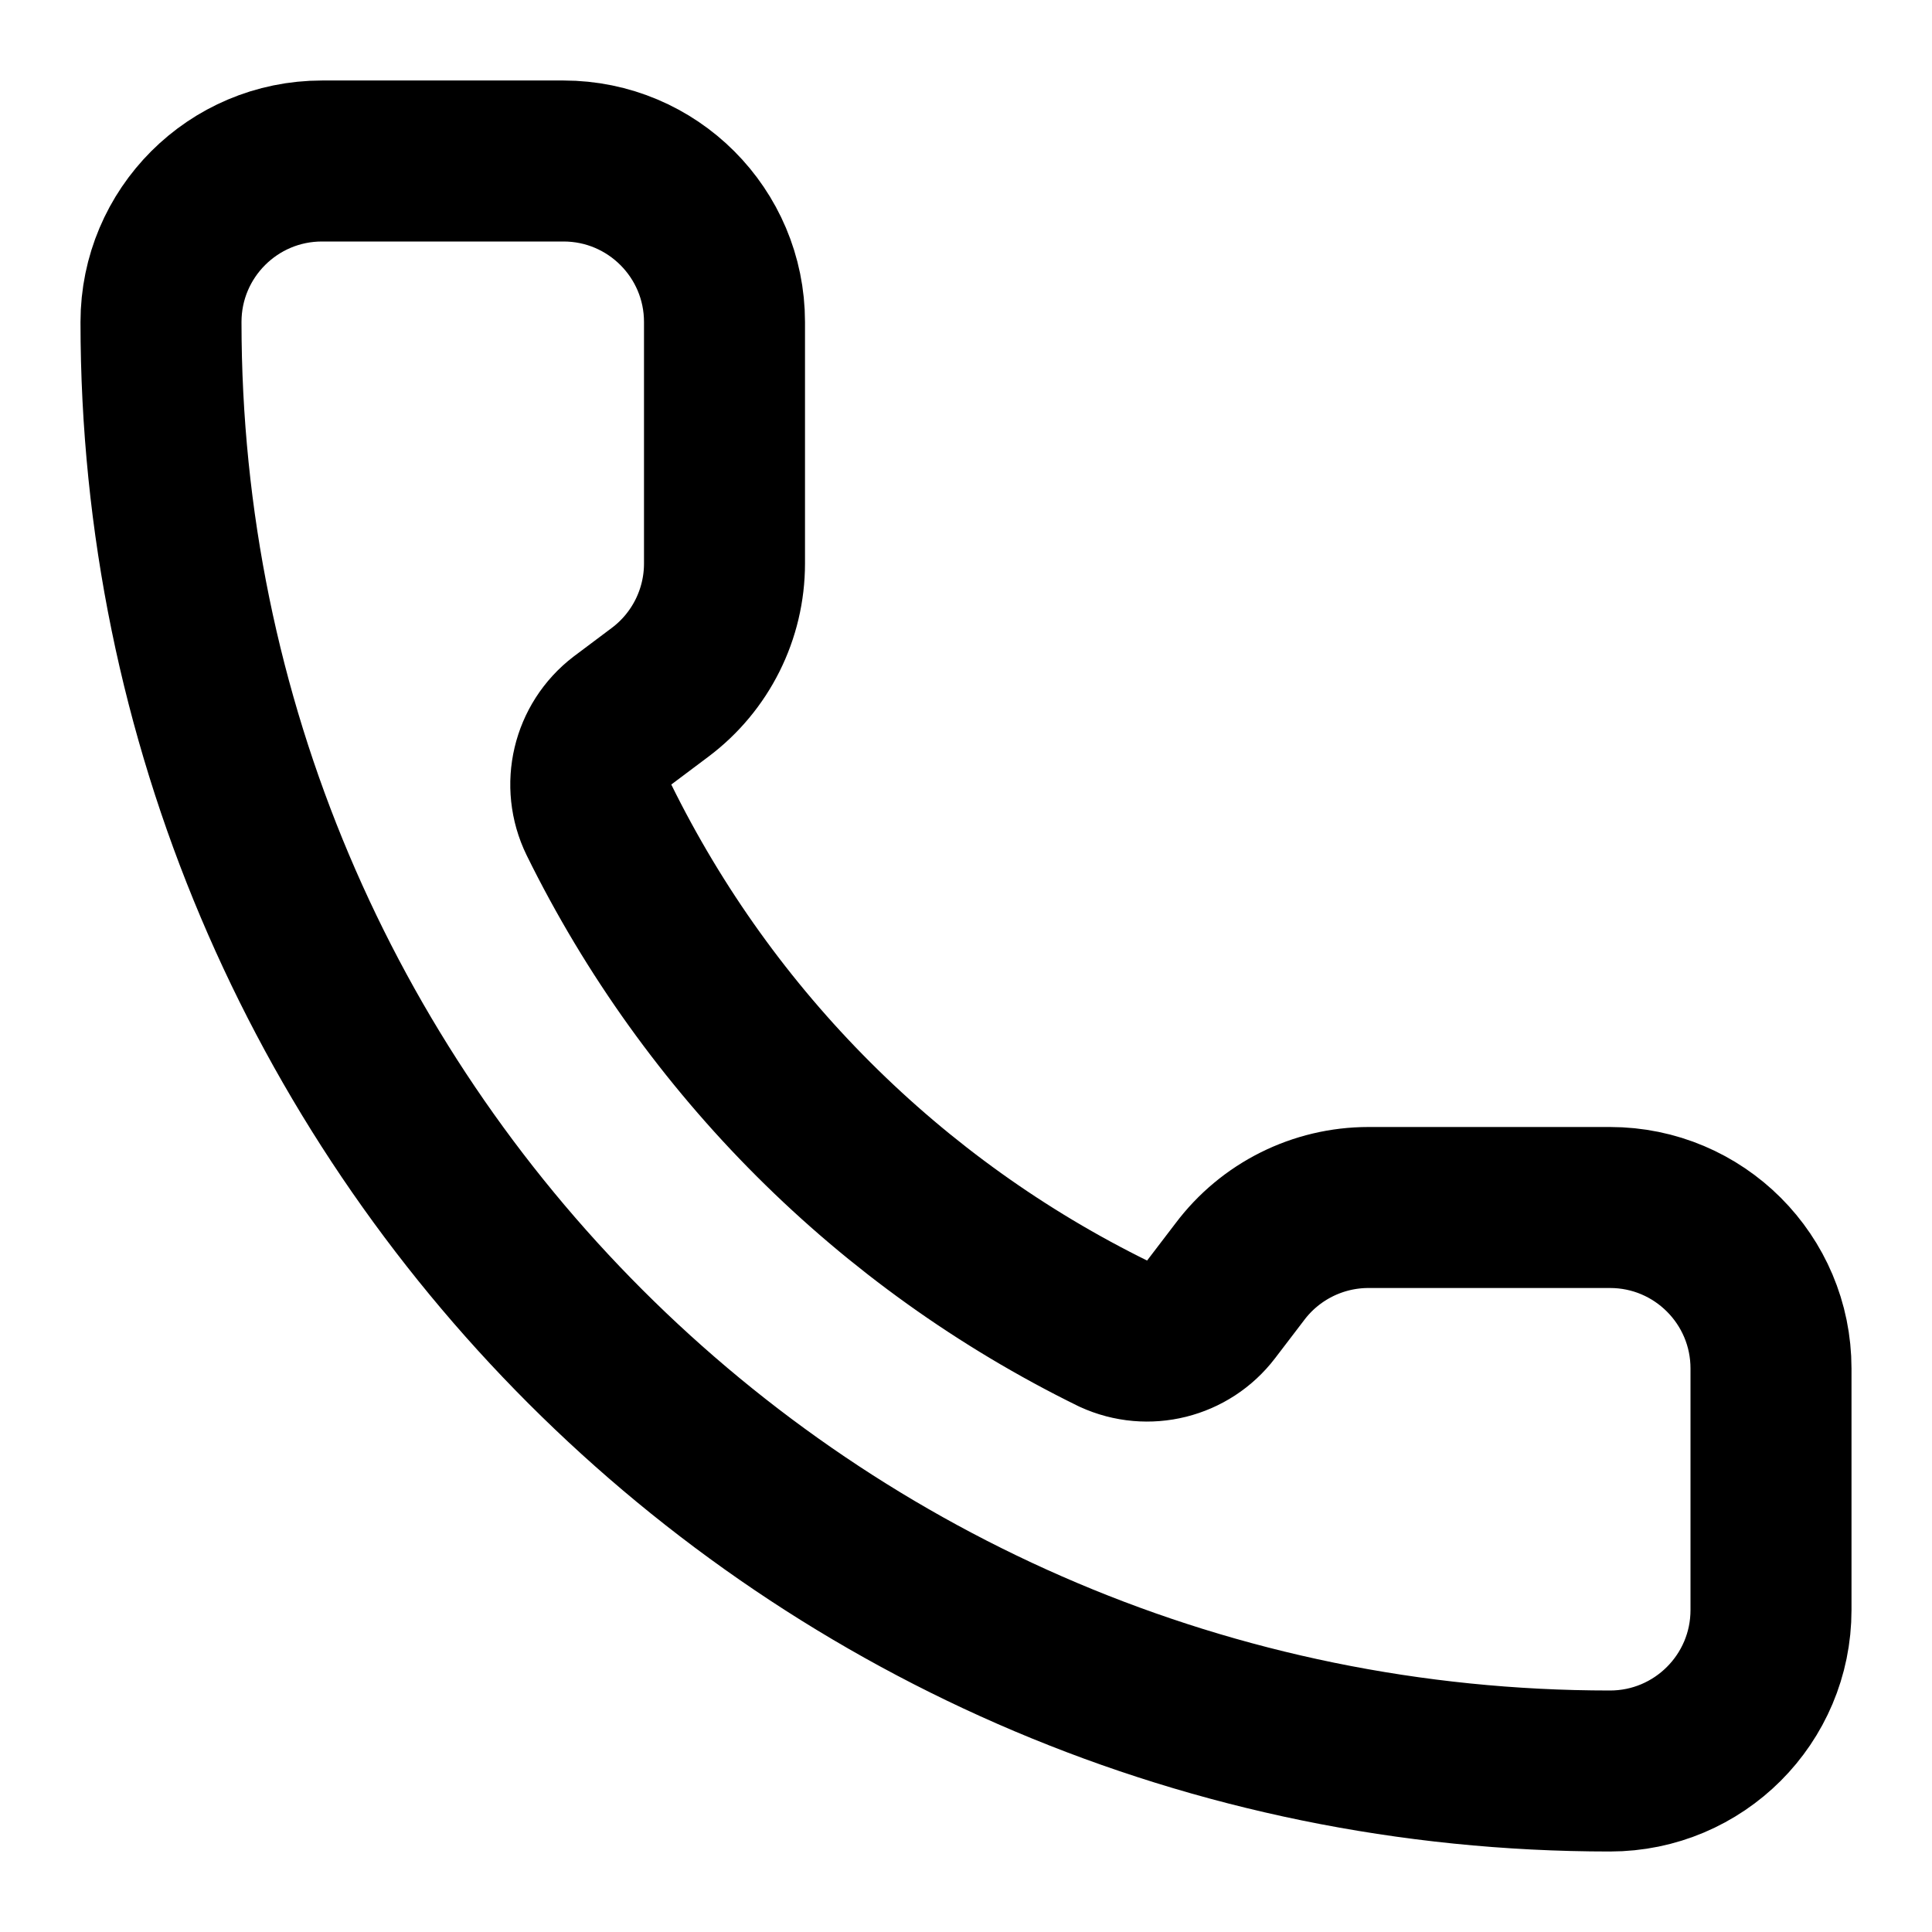
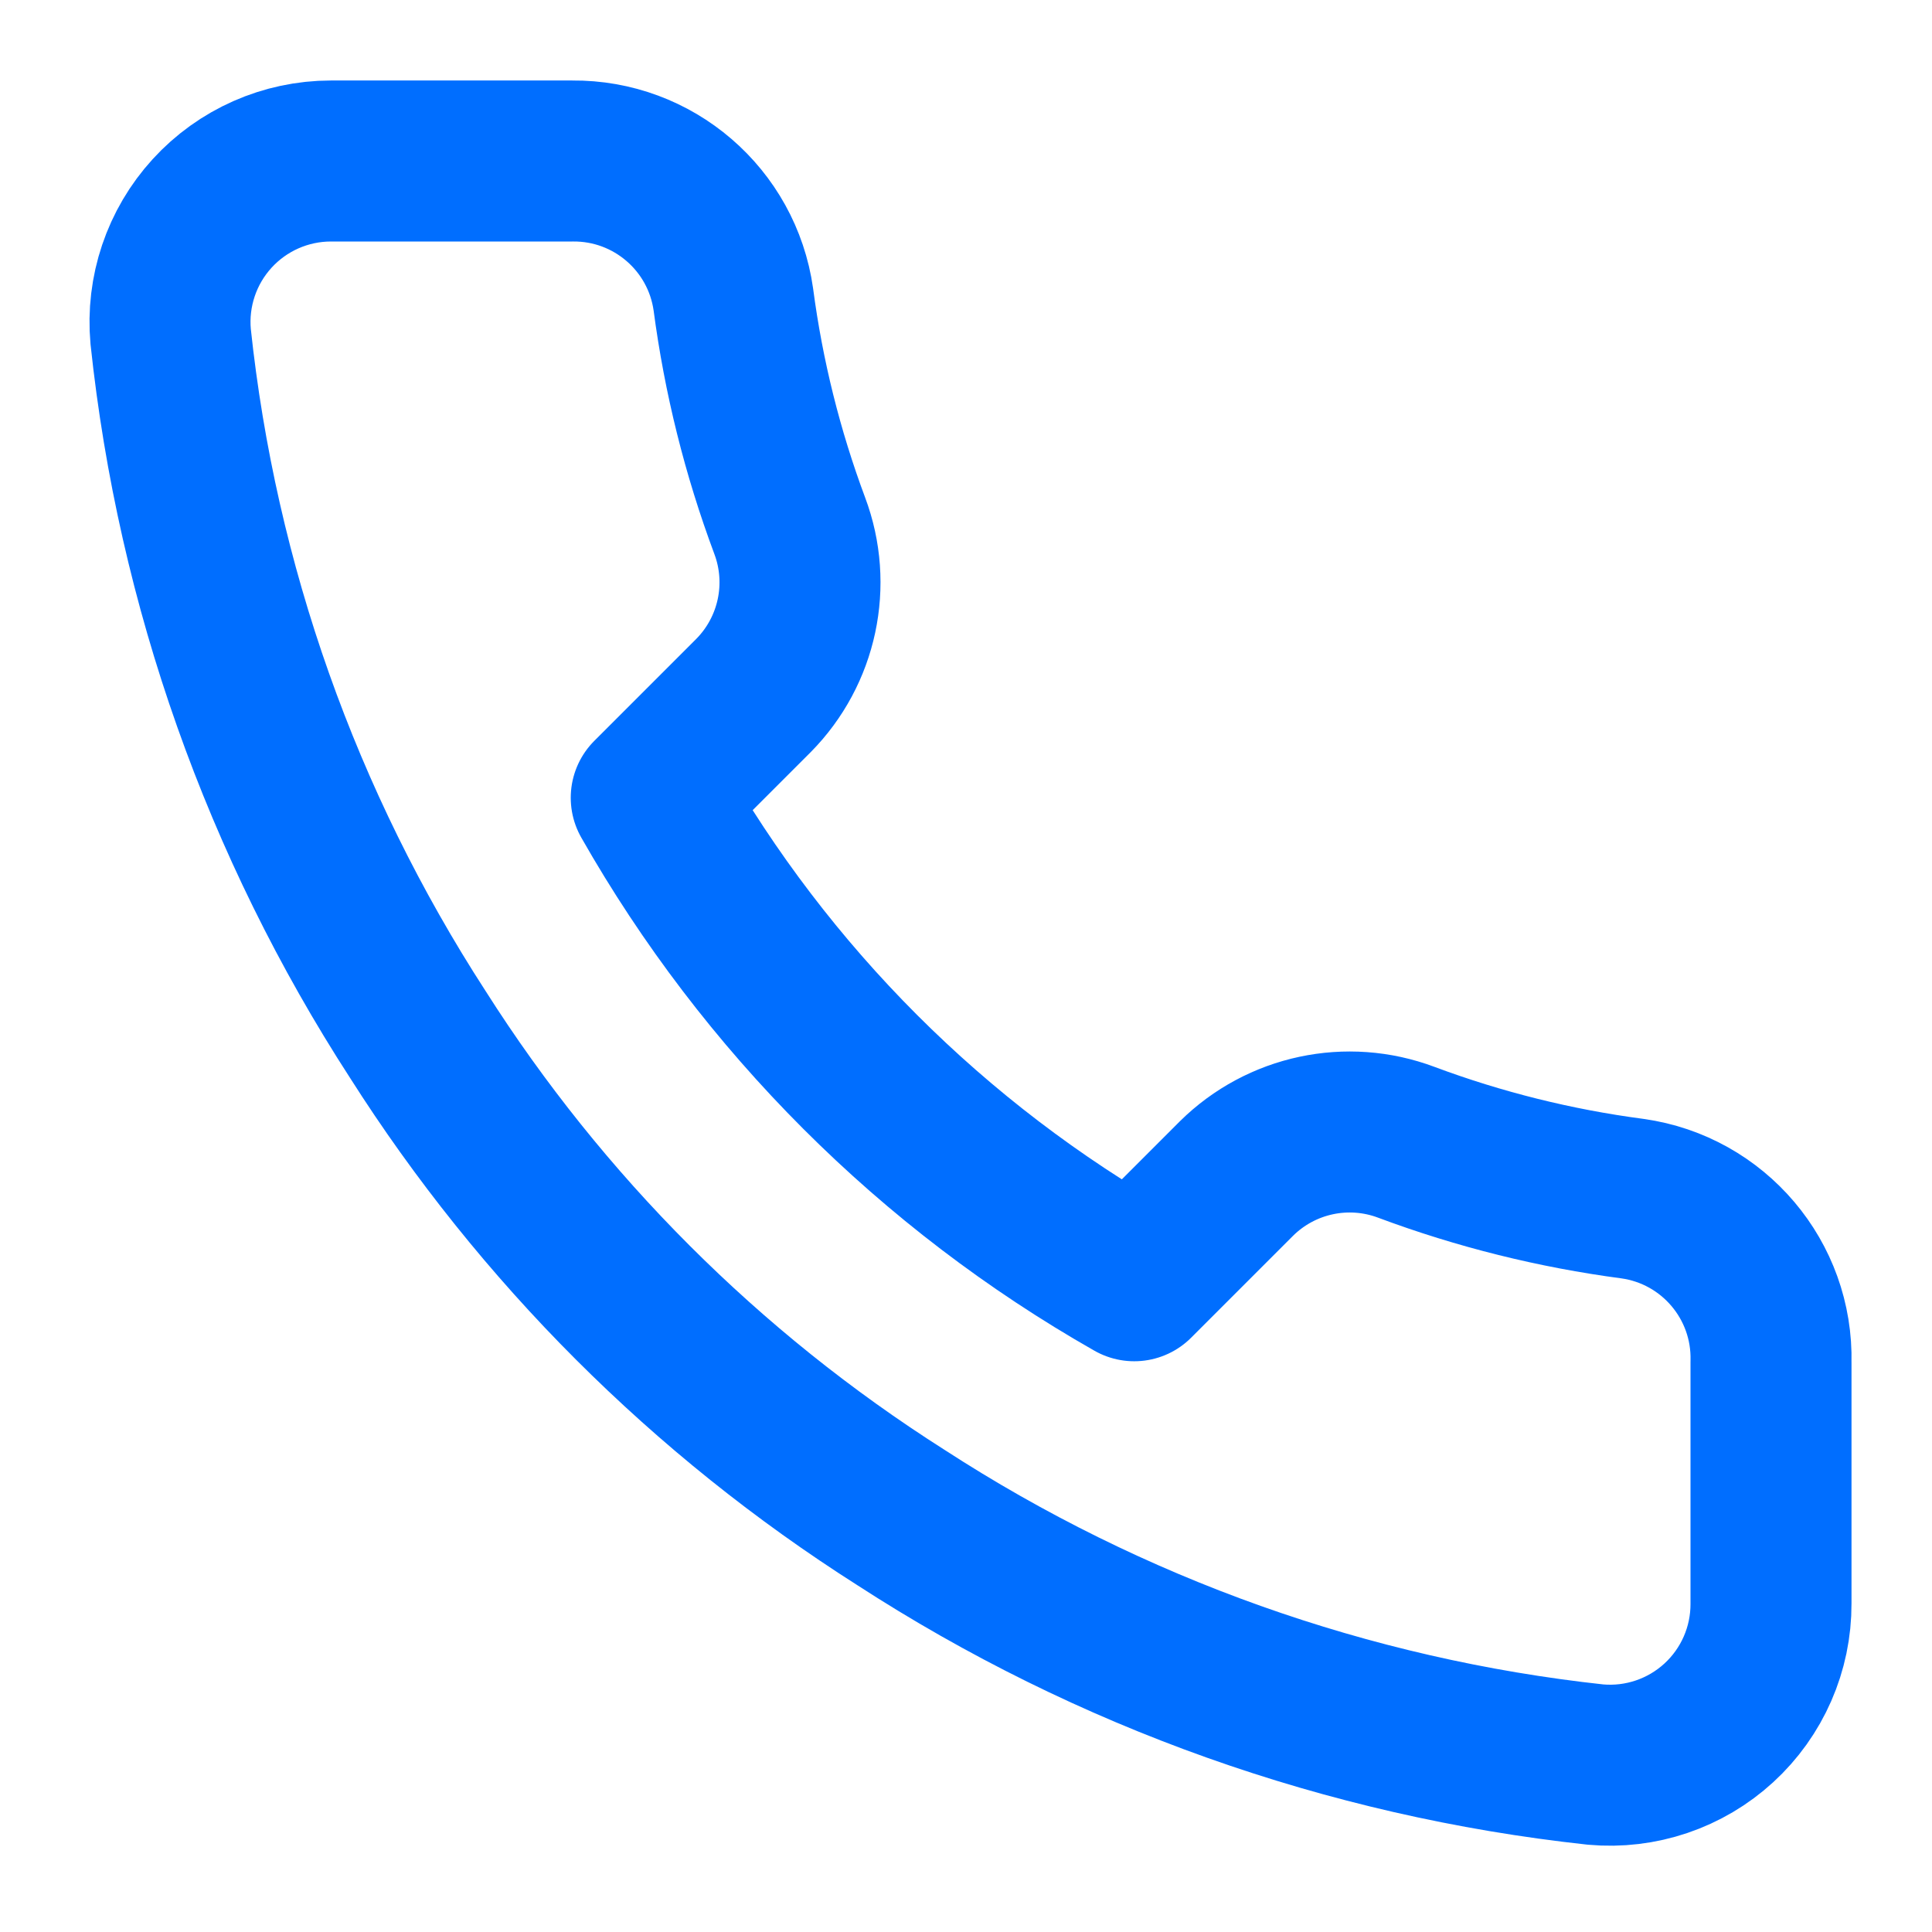
- <svg xmlns="http://www.w3.org/2000/svg" class="lucide lucide-phone" width="24" height="24" viewBox="0 0 24 24" fill="none" stroke="currentColor" stroke-width="2" stroke-linecap="round" stroke-linejoin="round">
-   <path d="M13.832 16.568a1 1 0 0 0 1.213-.303l.355-.465A2 2 0 0 1 17 15h3a2 2 0 0 1 2 2v3a2 2 0 0 1-2 2A18 18 0 0 1 2 4a2 2 0 0 1 2-2h3a2 2 0 0 1 2 2v3a2 2 0 0 1-.8 1.6l-.468.351a1 1 0 0 0-.292 1.233 14 14 0 0 0 6.392 6.384" />
+ <svg xmlns="http://www.w3.org/2000/svg" width="24" height="24" viewBox="0 0 24 24" fill="none" stroke="#006eff" stroke-width="2" stroke-linecap="round" stroke-linejoin="round">
+   <path d="M22 16.92v3a2 2 0 0 1-2.18 2 19.79 19.79 0 0 1-8.63-3.07 19.5 19.5 0 0 1-6-6 19.79 19.79 0 0 1-3.07-8.67A2 2 0 0 1 4.11 2h3a2 2 0 0 1 2 1.72 12.84 12.84 0 0 0 .7 2.81 2 2 0 0 1-.45 2.11L8.09 9.91a16 16 0 0 0 6 6l1.27-1.27a2 2 0 0 1 2.11-.45 12.84 12.84 0 0 0 2.81.7A2 2 0 0 1 22 16.92z" />
</svg>
